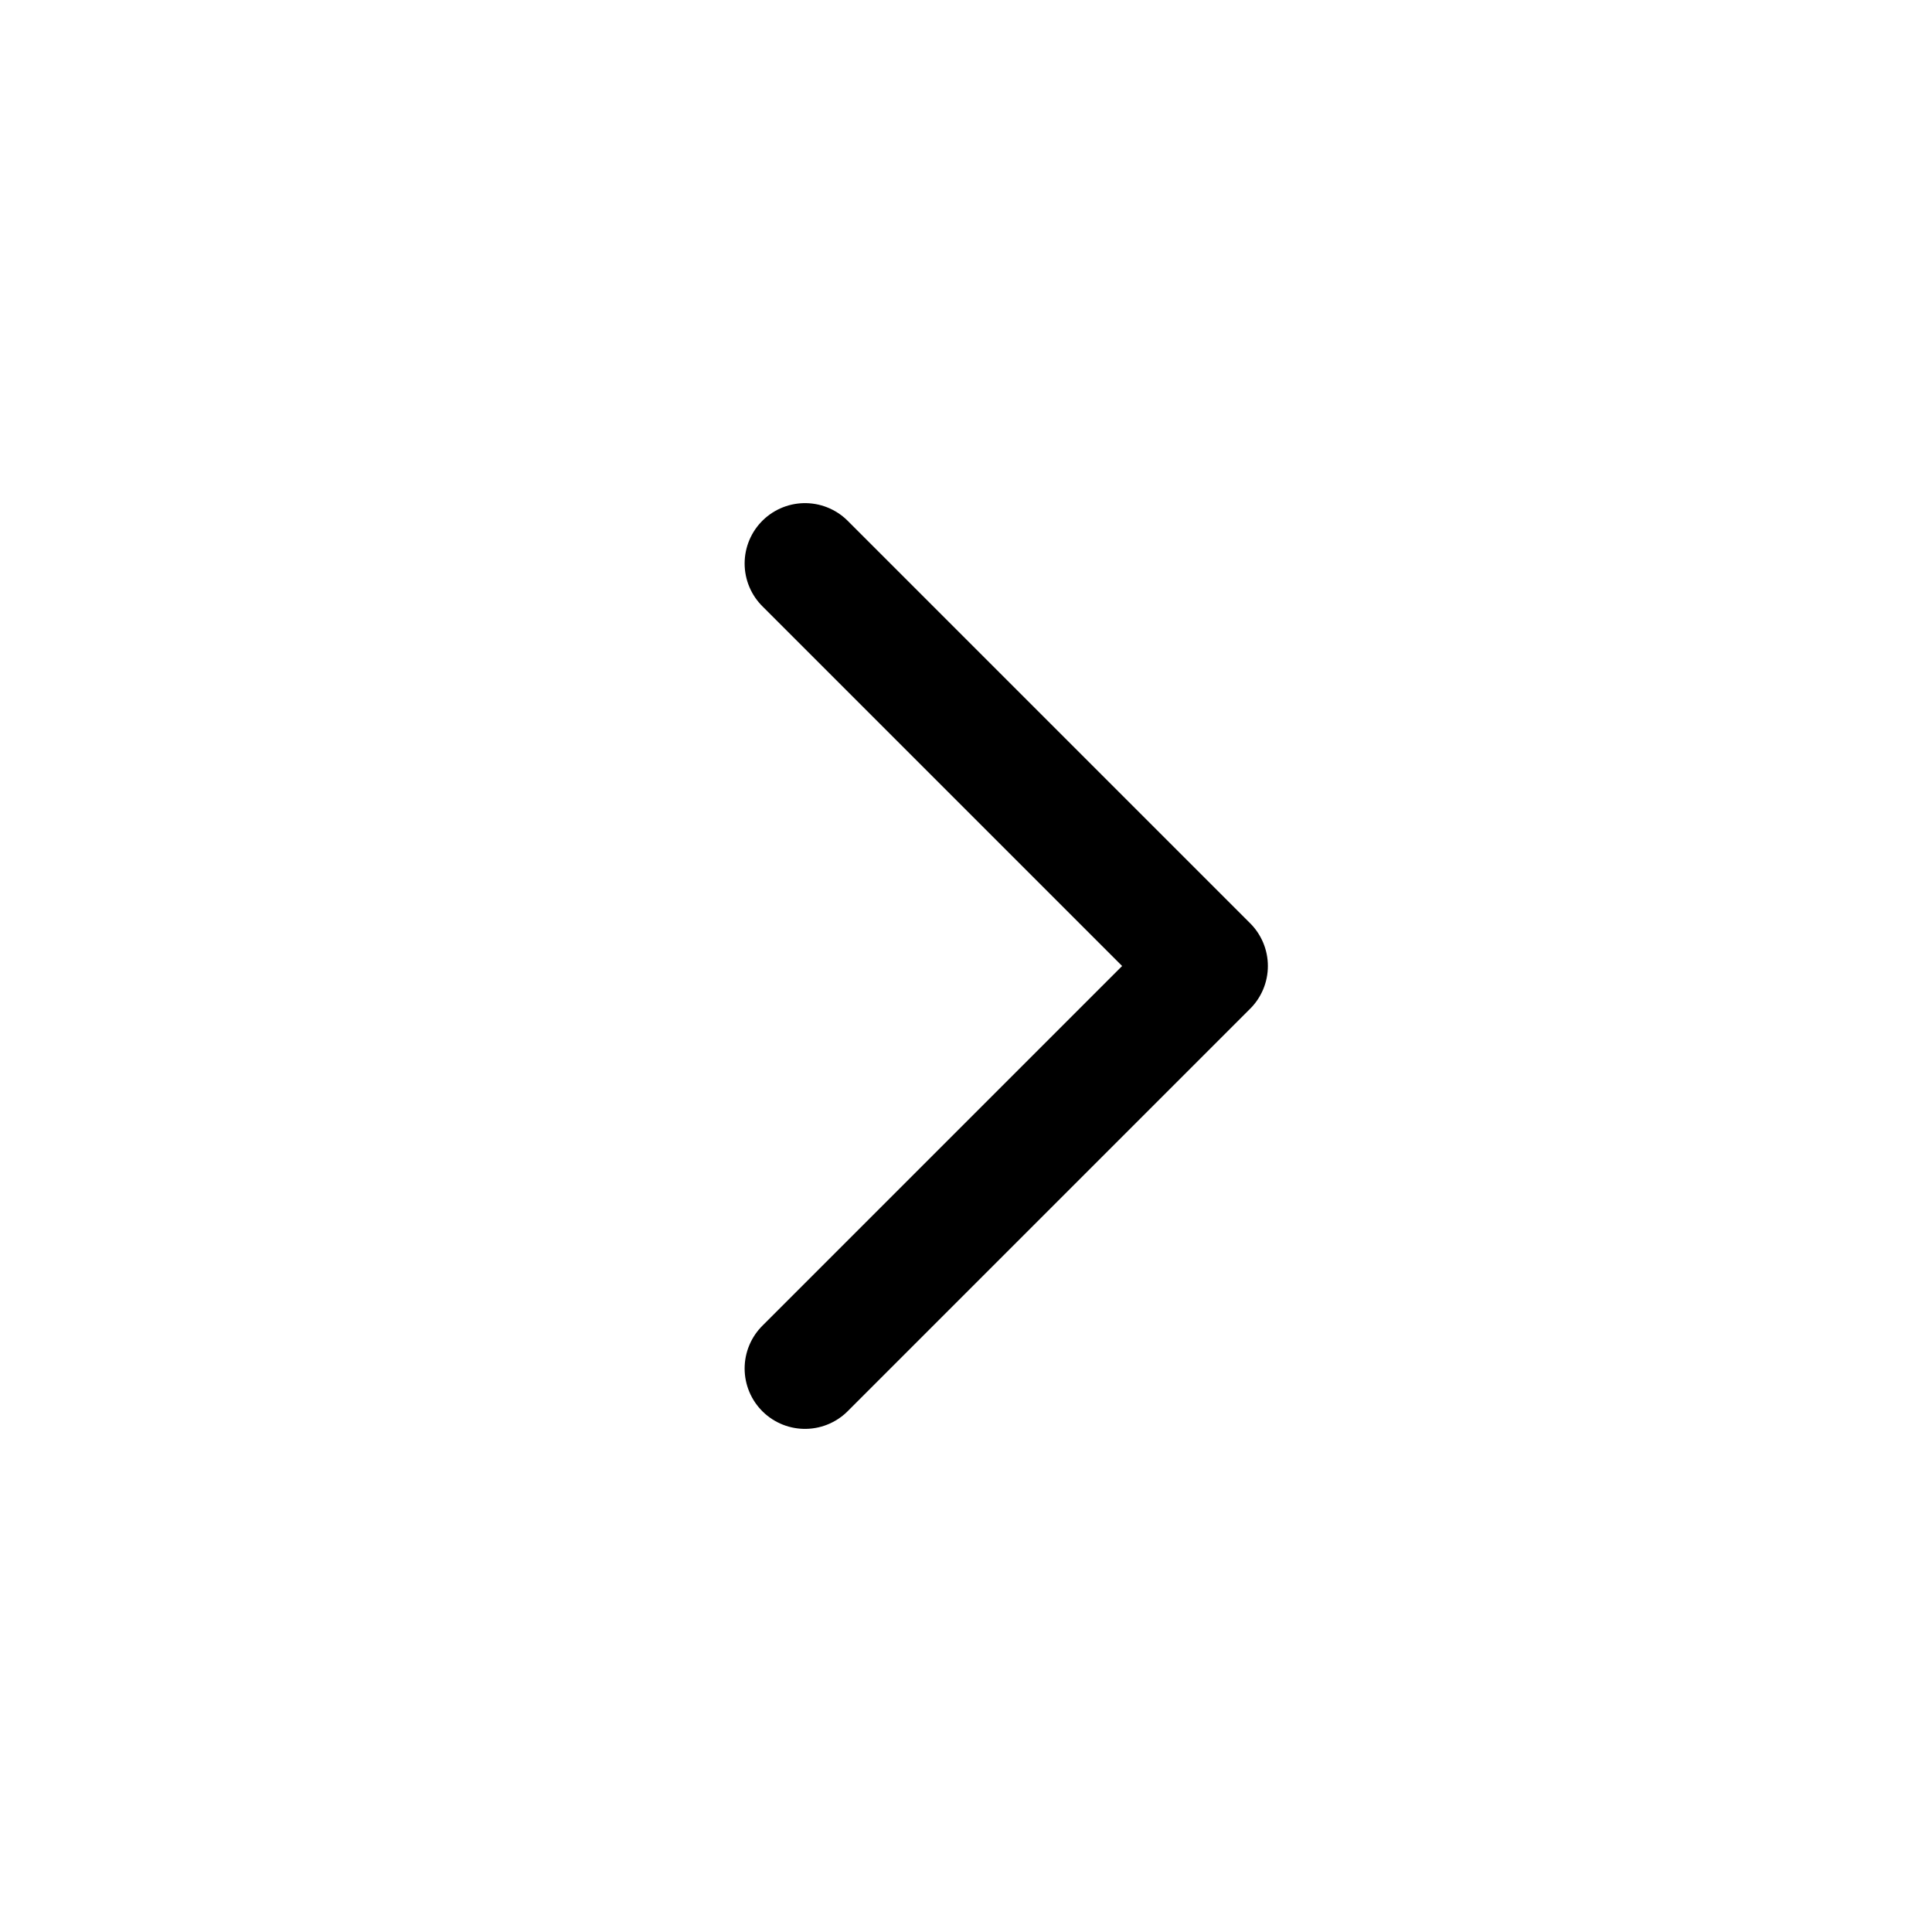
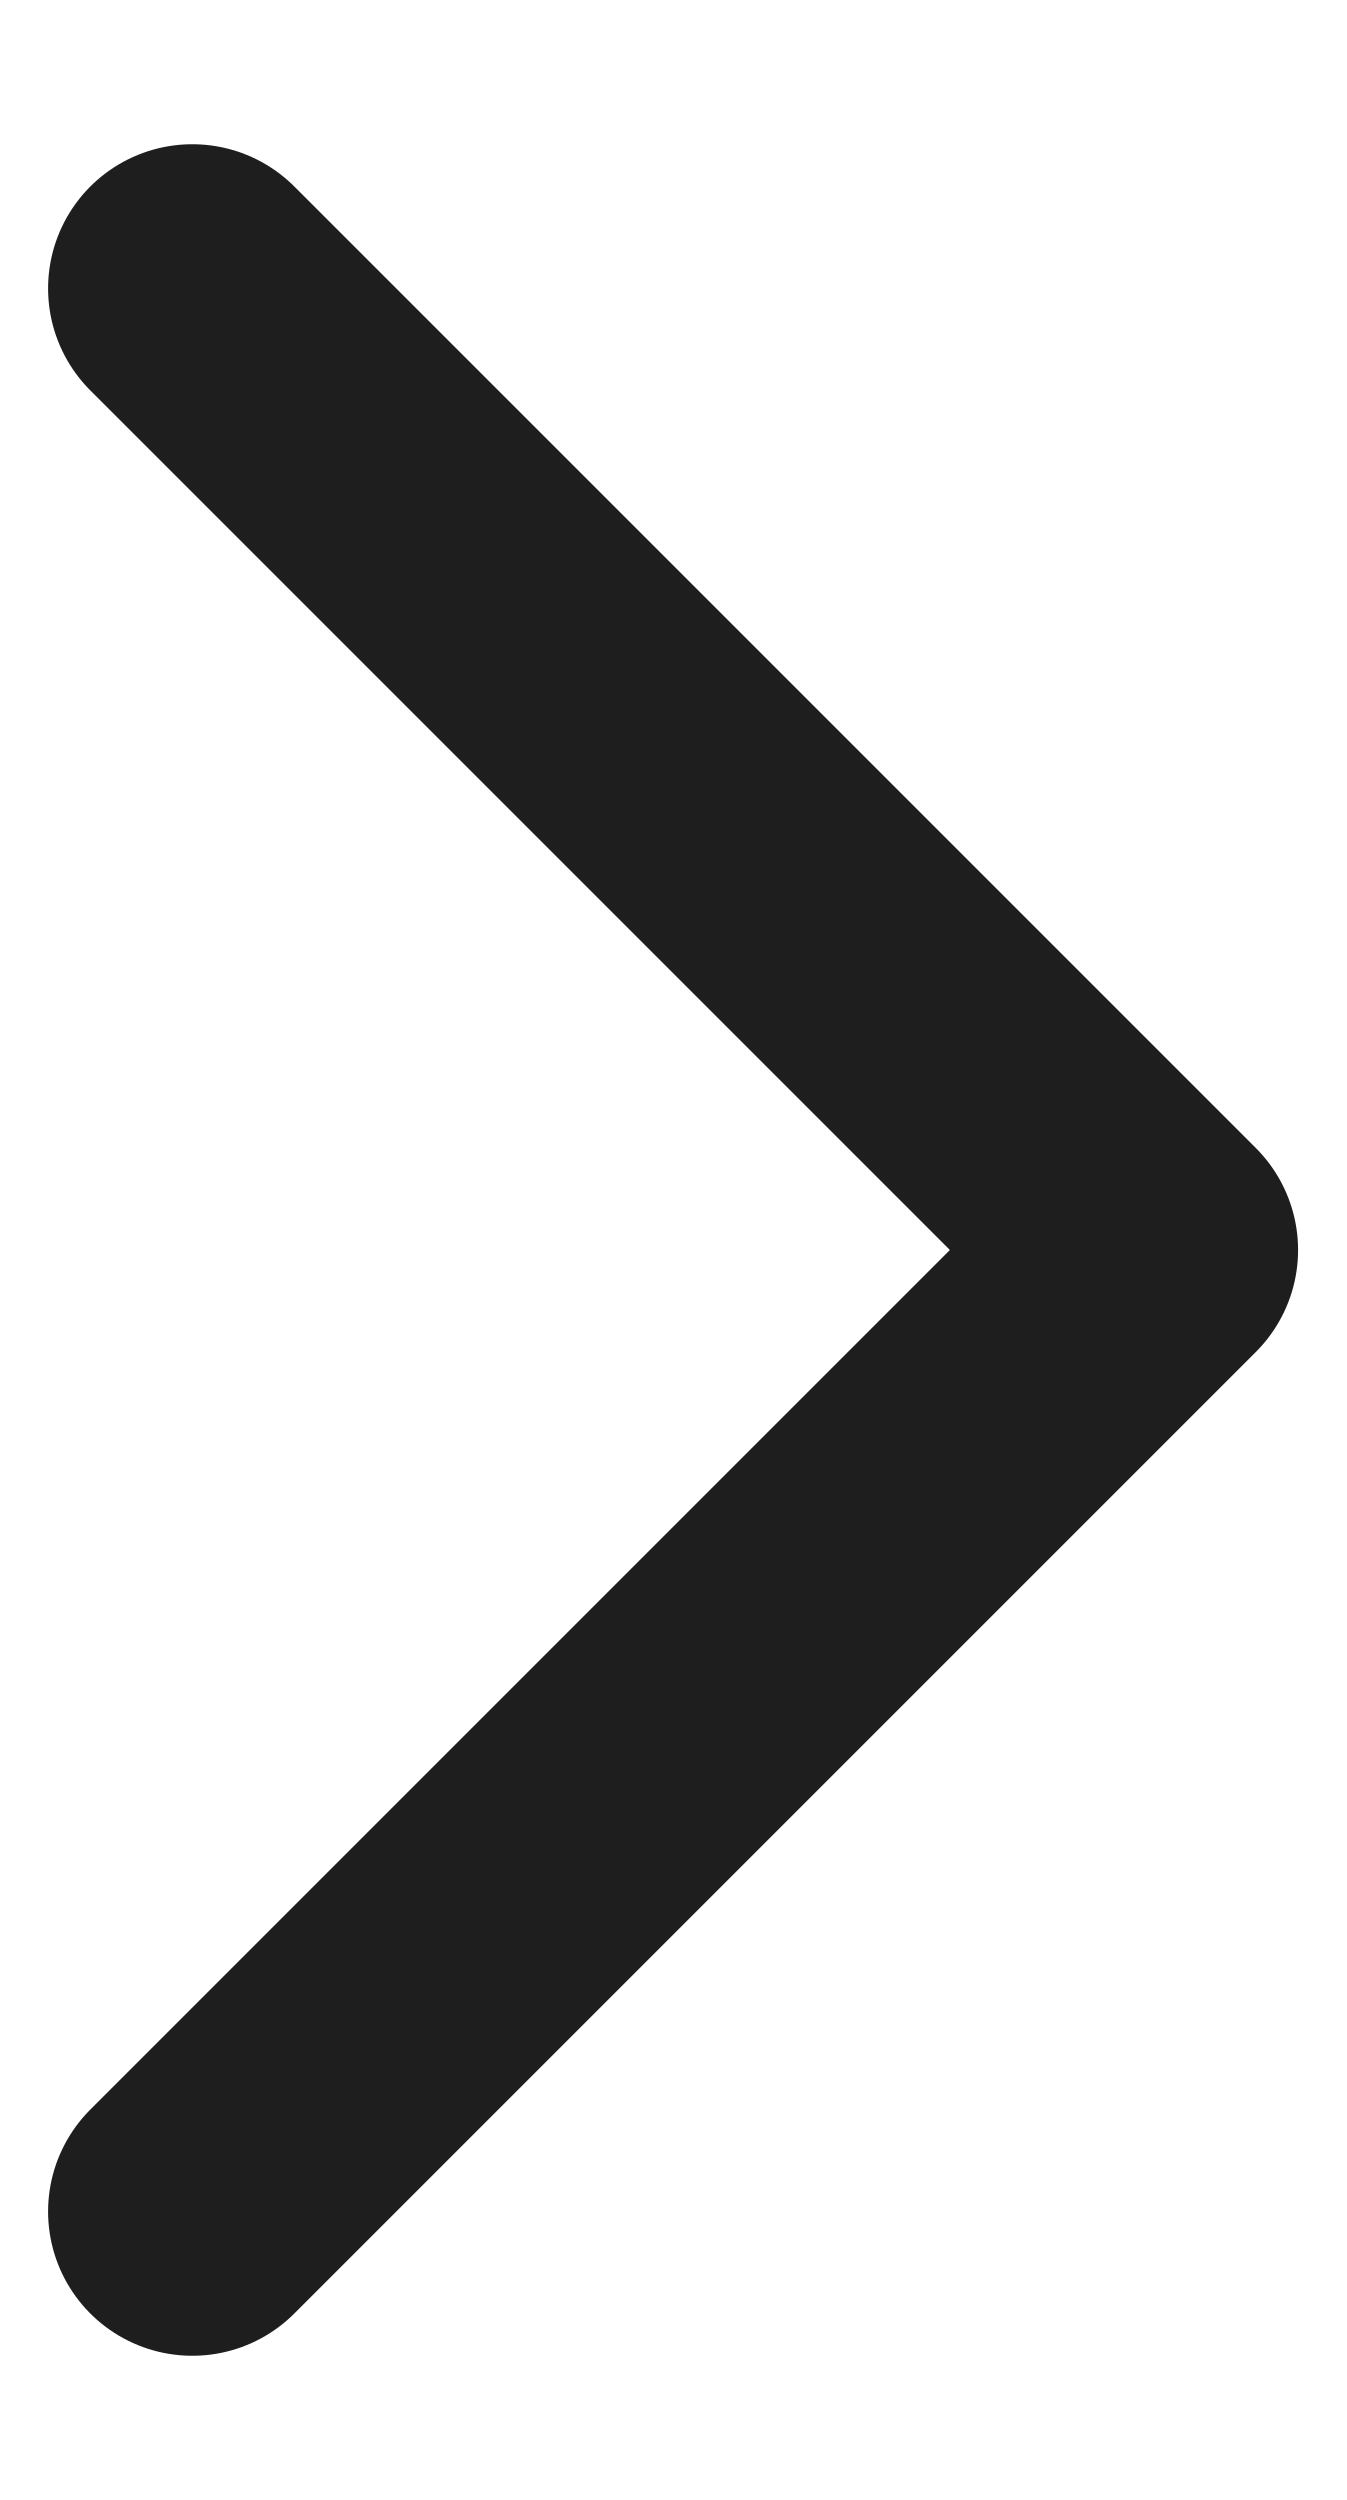
- <svg xmlns="http://www.w3.org/2000/svg" width="24" height="24" viewBox="0 0 24 24" fill="none">
-   <g id="SVGRepo_bgCarrier" stroke-width="0" />
-   <g id="SVGRepo_tracerCarrier" stroke-linecap="round" stroke-linejoin="round" />
-   <g id="SVGRepo_iconCarrier">
-     <path d="M10 7L15 12L10 17" stroke="#000000" stroke-width="1.5" stroke-linecap="round" stroke-linejoin="round" />
-   </g>
+ <svg xmlns="http://www.w3.org/2000/svg" width="7" height="13" viewBox="0 0 7 13" fill="none">
+   <path d="M1 11.5L6 6.5L1 1.5" stroke="#1E1E1E" stroke-width="1.5" stroke-linecap="round" stroke-linejoin="round" />
</svg>
